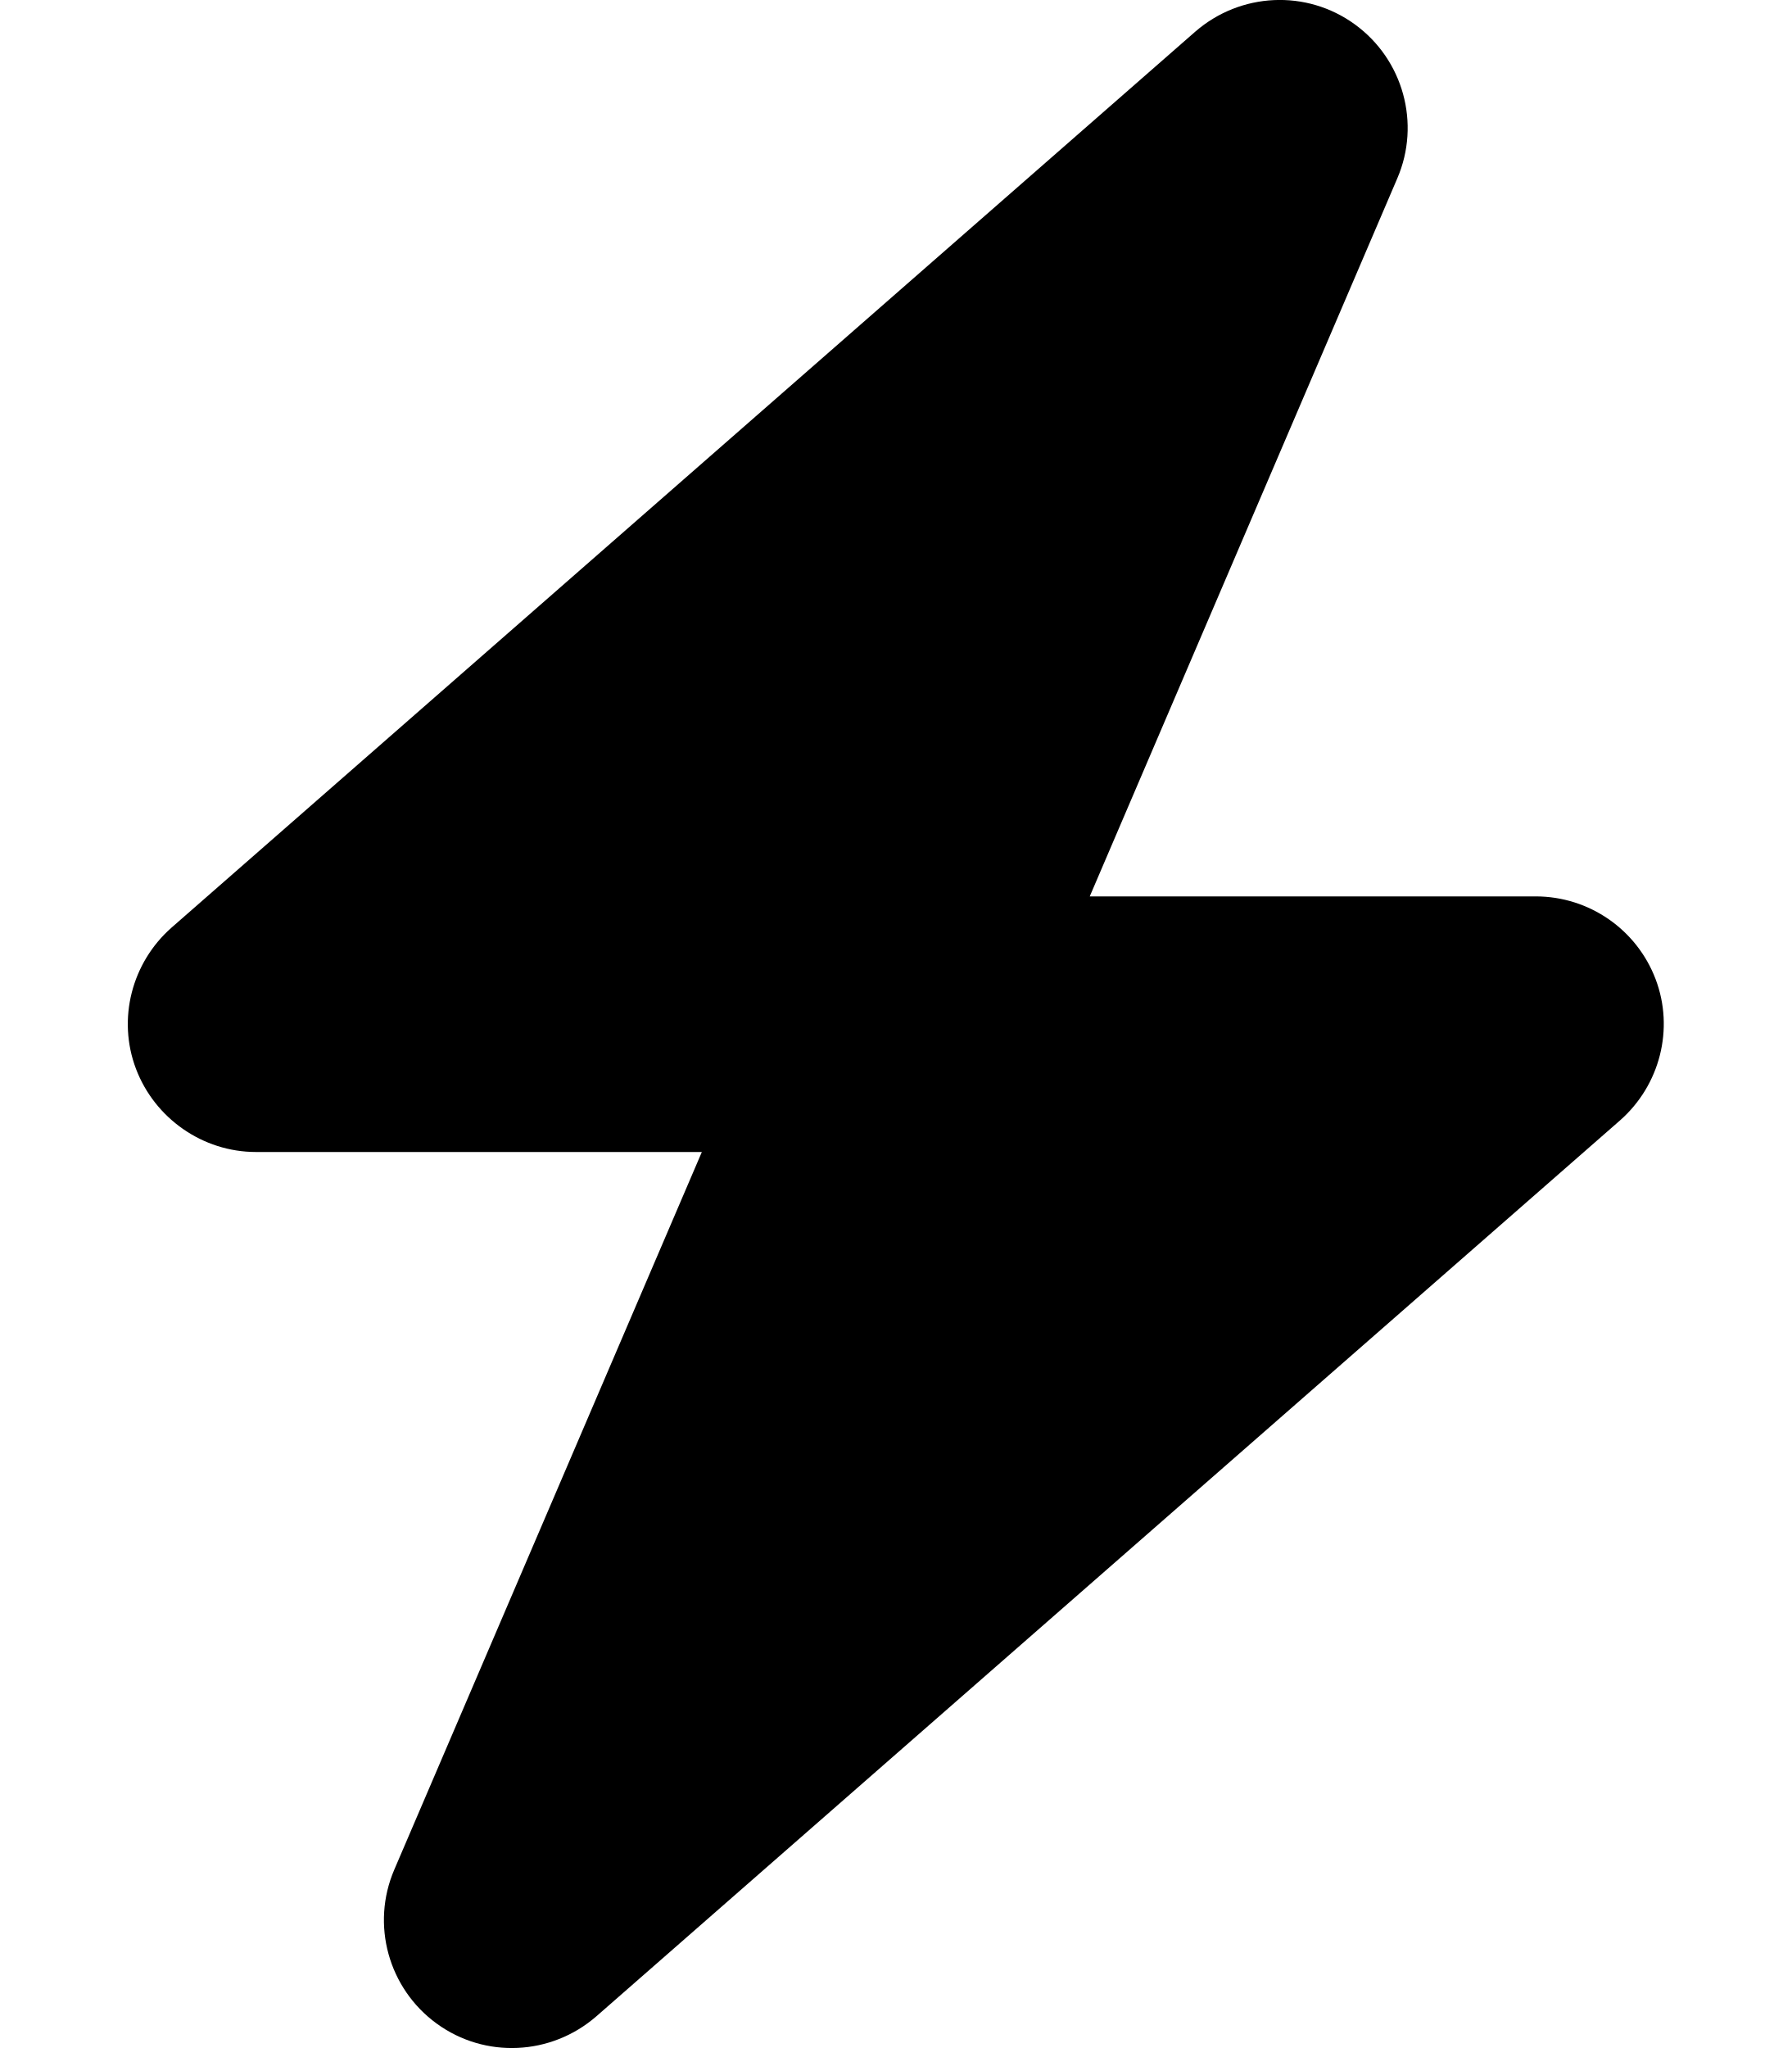
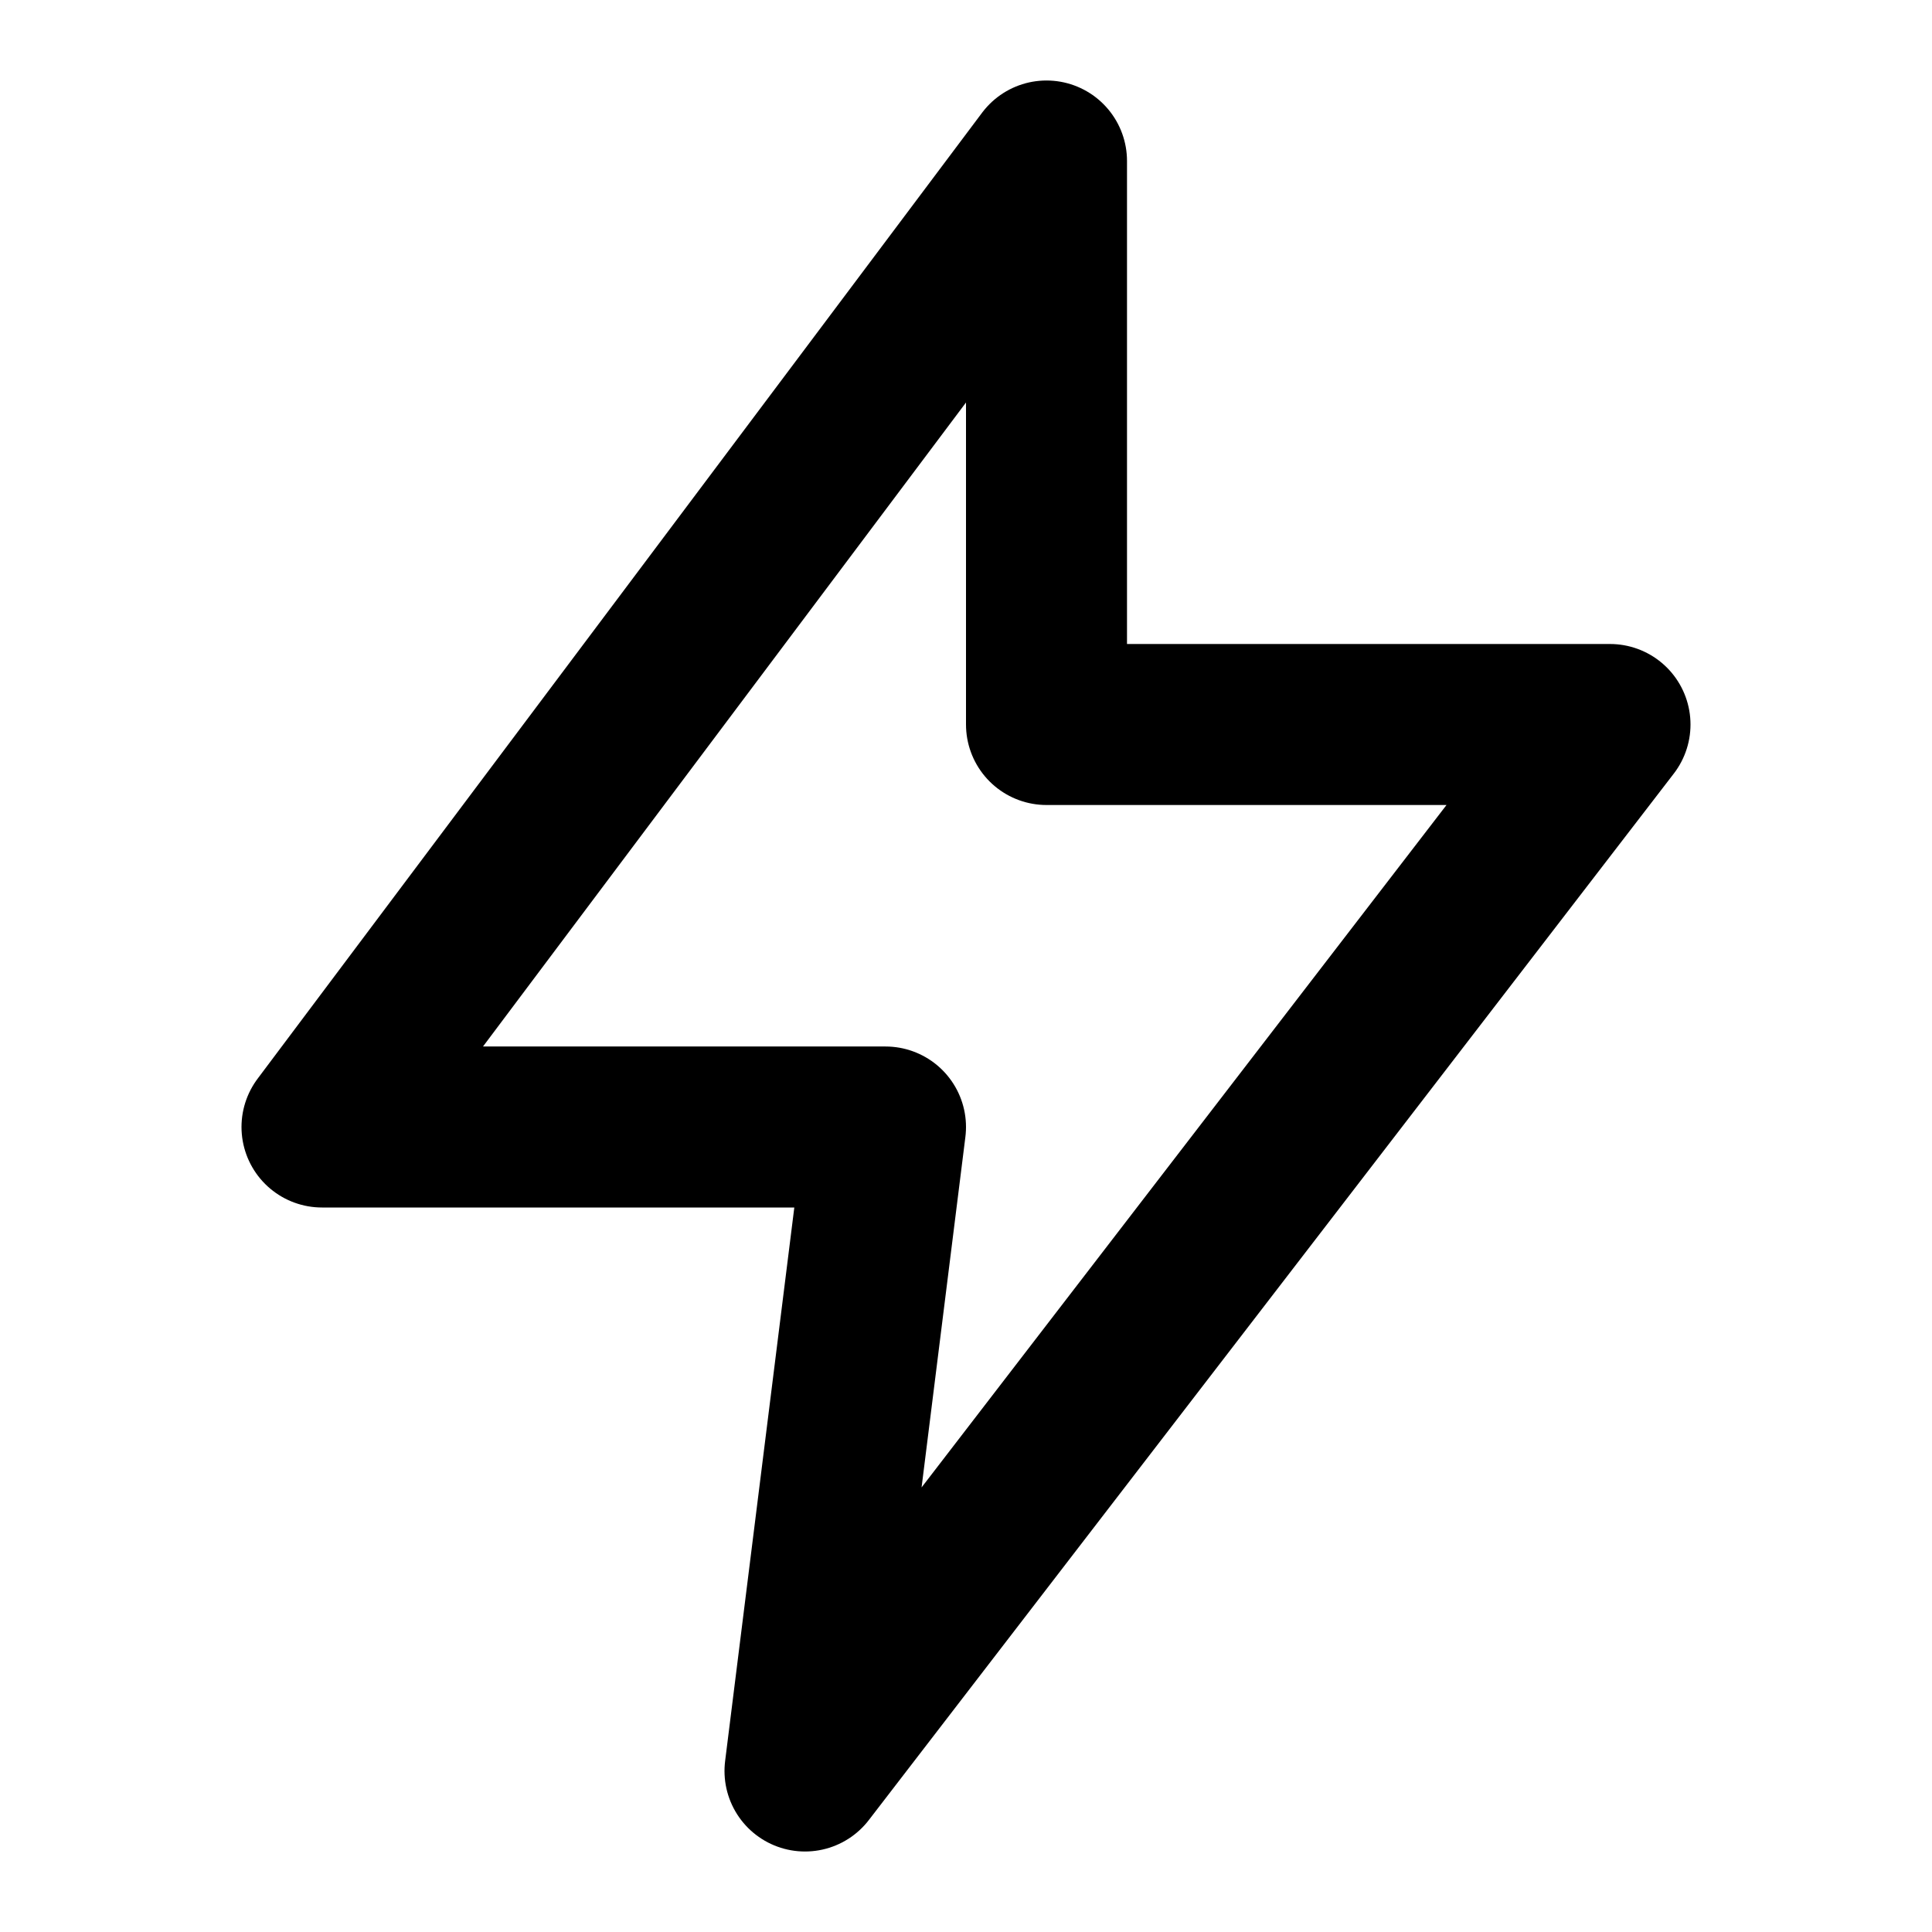
- <svg xmlns="http://www.w3.org/2000/svg" viewBox="0 0 448 512">
-   <path d="M349.4 44.6c5.9-13.7 1.5-29.7-10.6-38.5s-28.6-8-39.9 1.8l-256 224c-10 8.8-13.6 22.9-8.9 35.3S50.7 288 64 288H175.5L98.6 467.4c-5.9 13.7-1.5 29.7 10.6 38.5s28.6 8 39.9-1.8l256-224c10-8.8 13.6-22.9 8.9-35.3s-16.6-20.7-30-20.7H272.5L349.4 44.6z" />
+ <svg xmlns="http://www.w3.org/2000/svg" width="24" height="24" viewBox="0 0 24 24" fill="none" stroke="currentColor" stroke-width="2" stroke-linecap="round" stroke-linejoin="round">
+   <path d="m13 2-9 12h7l-1 8 10-13h-7z" />
</svg>
